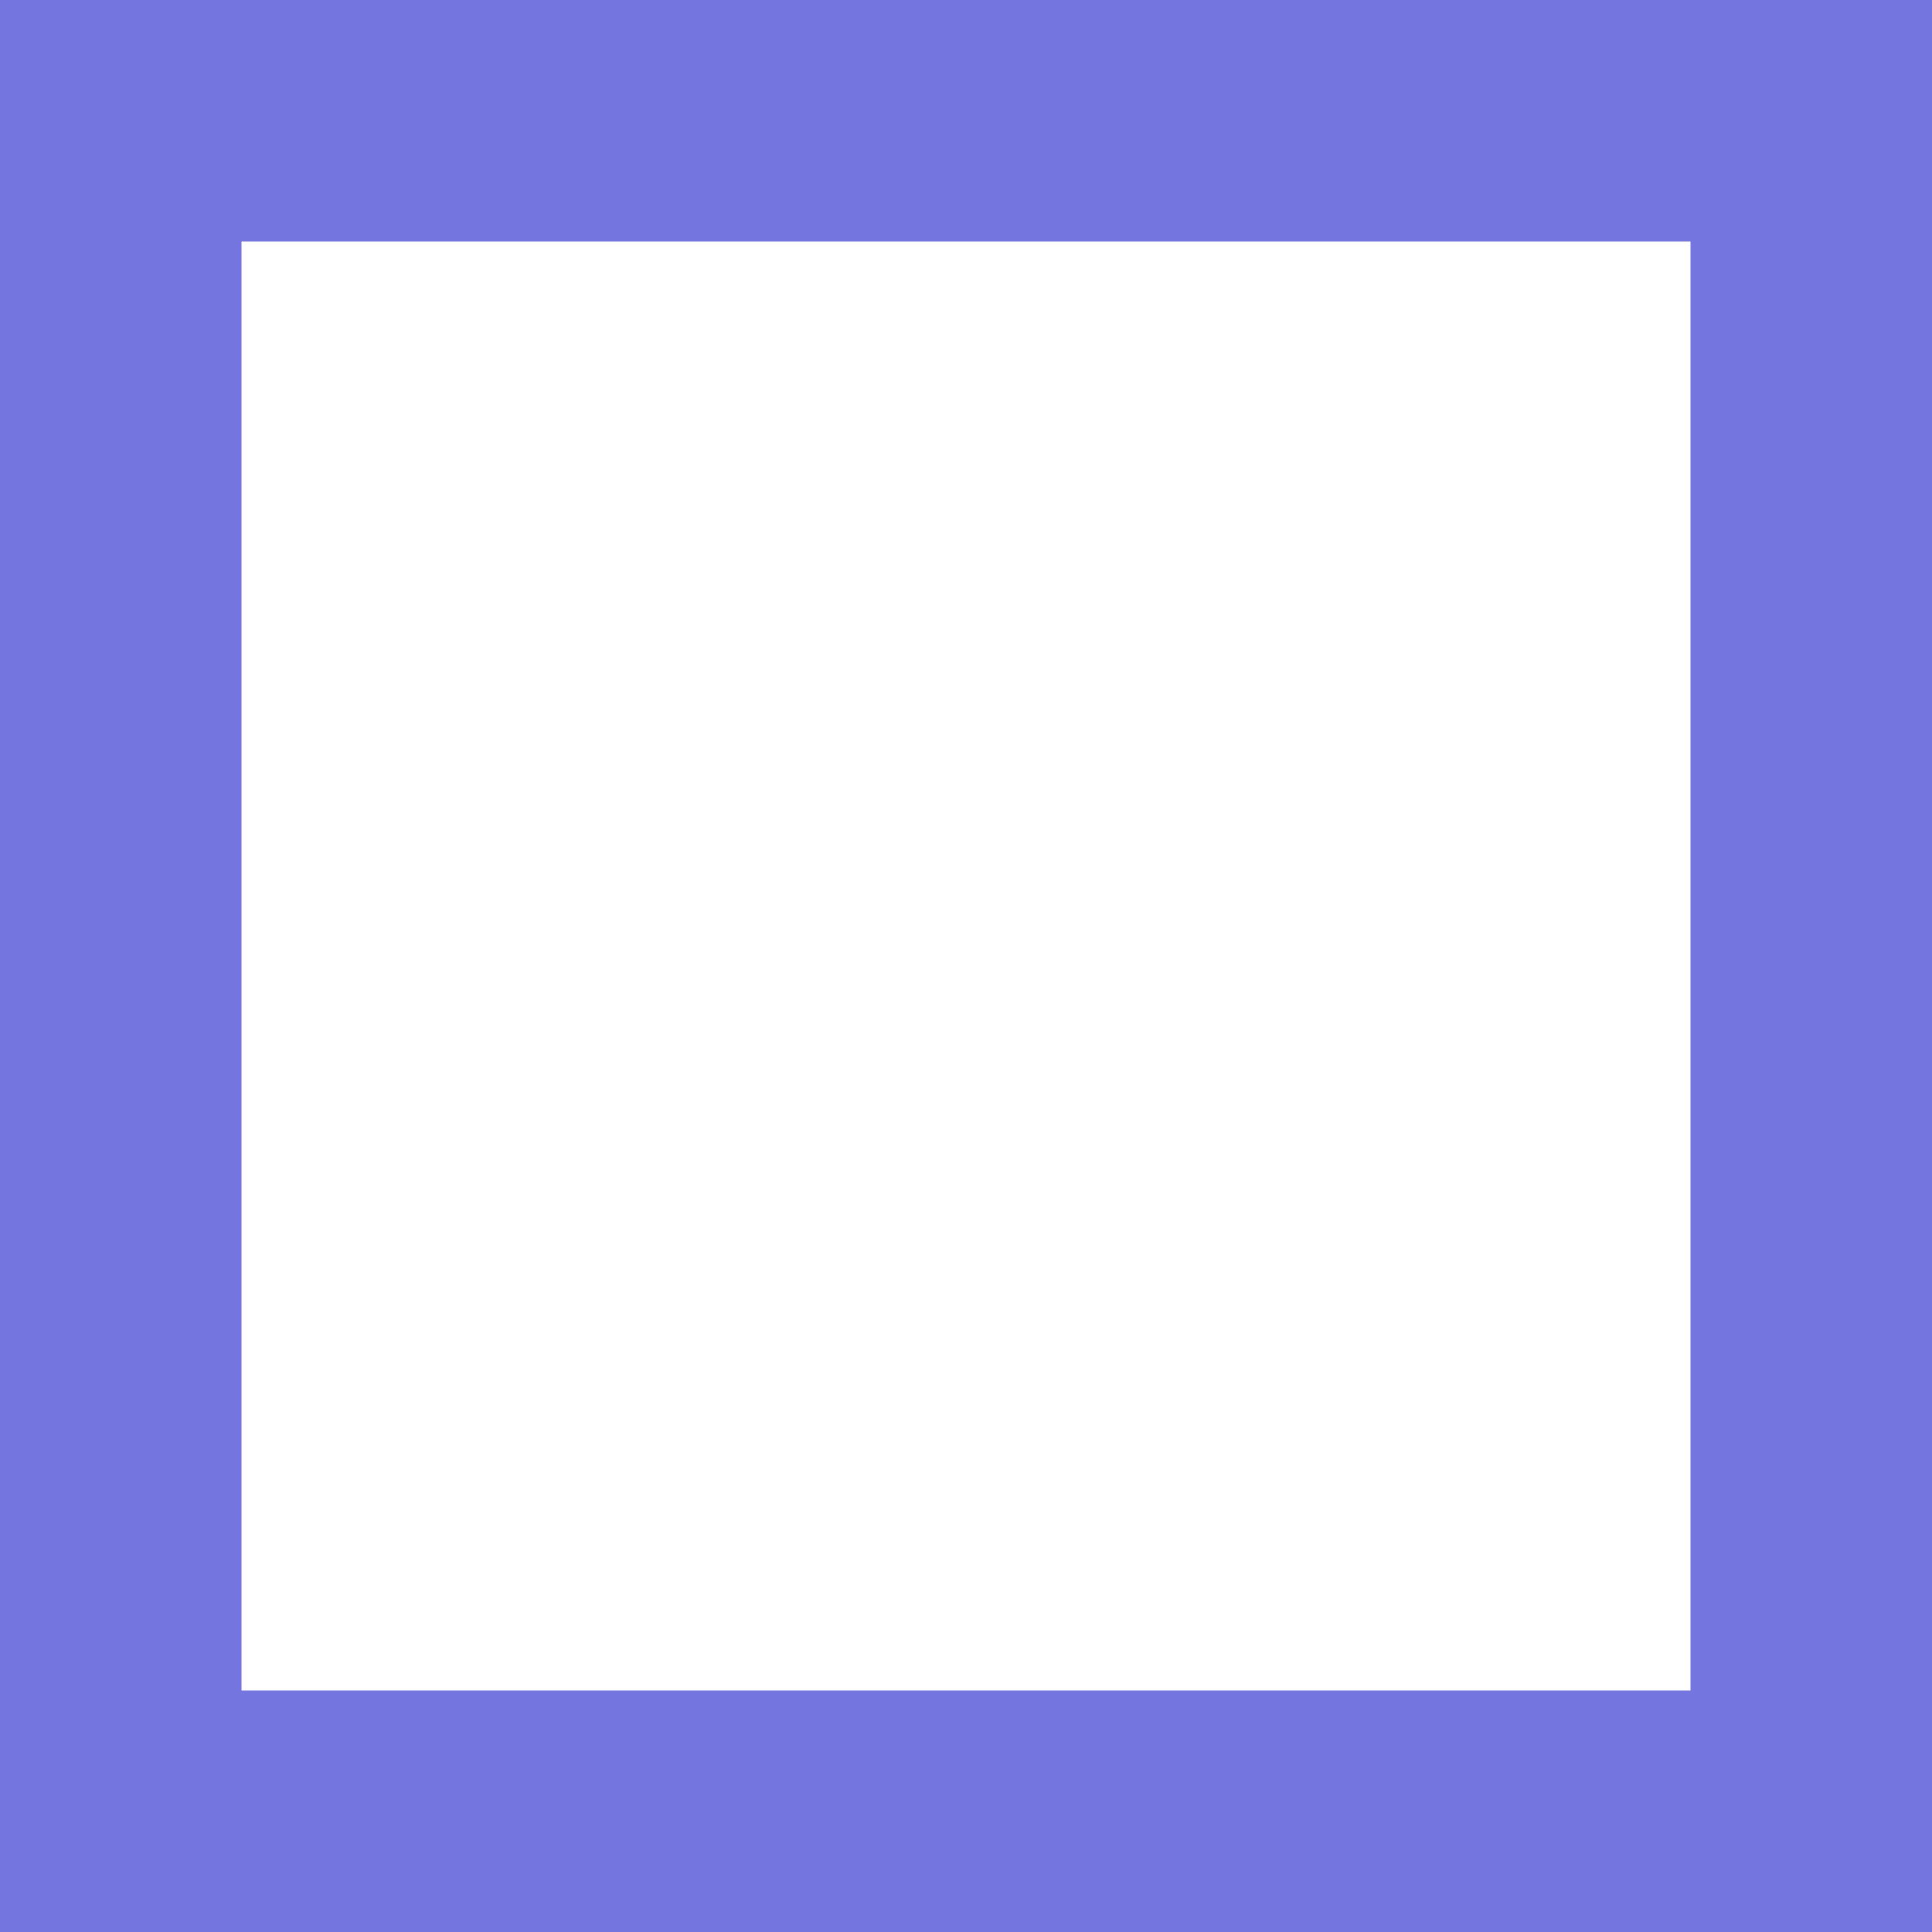
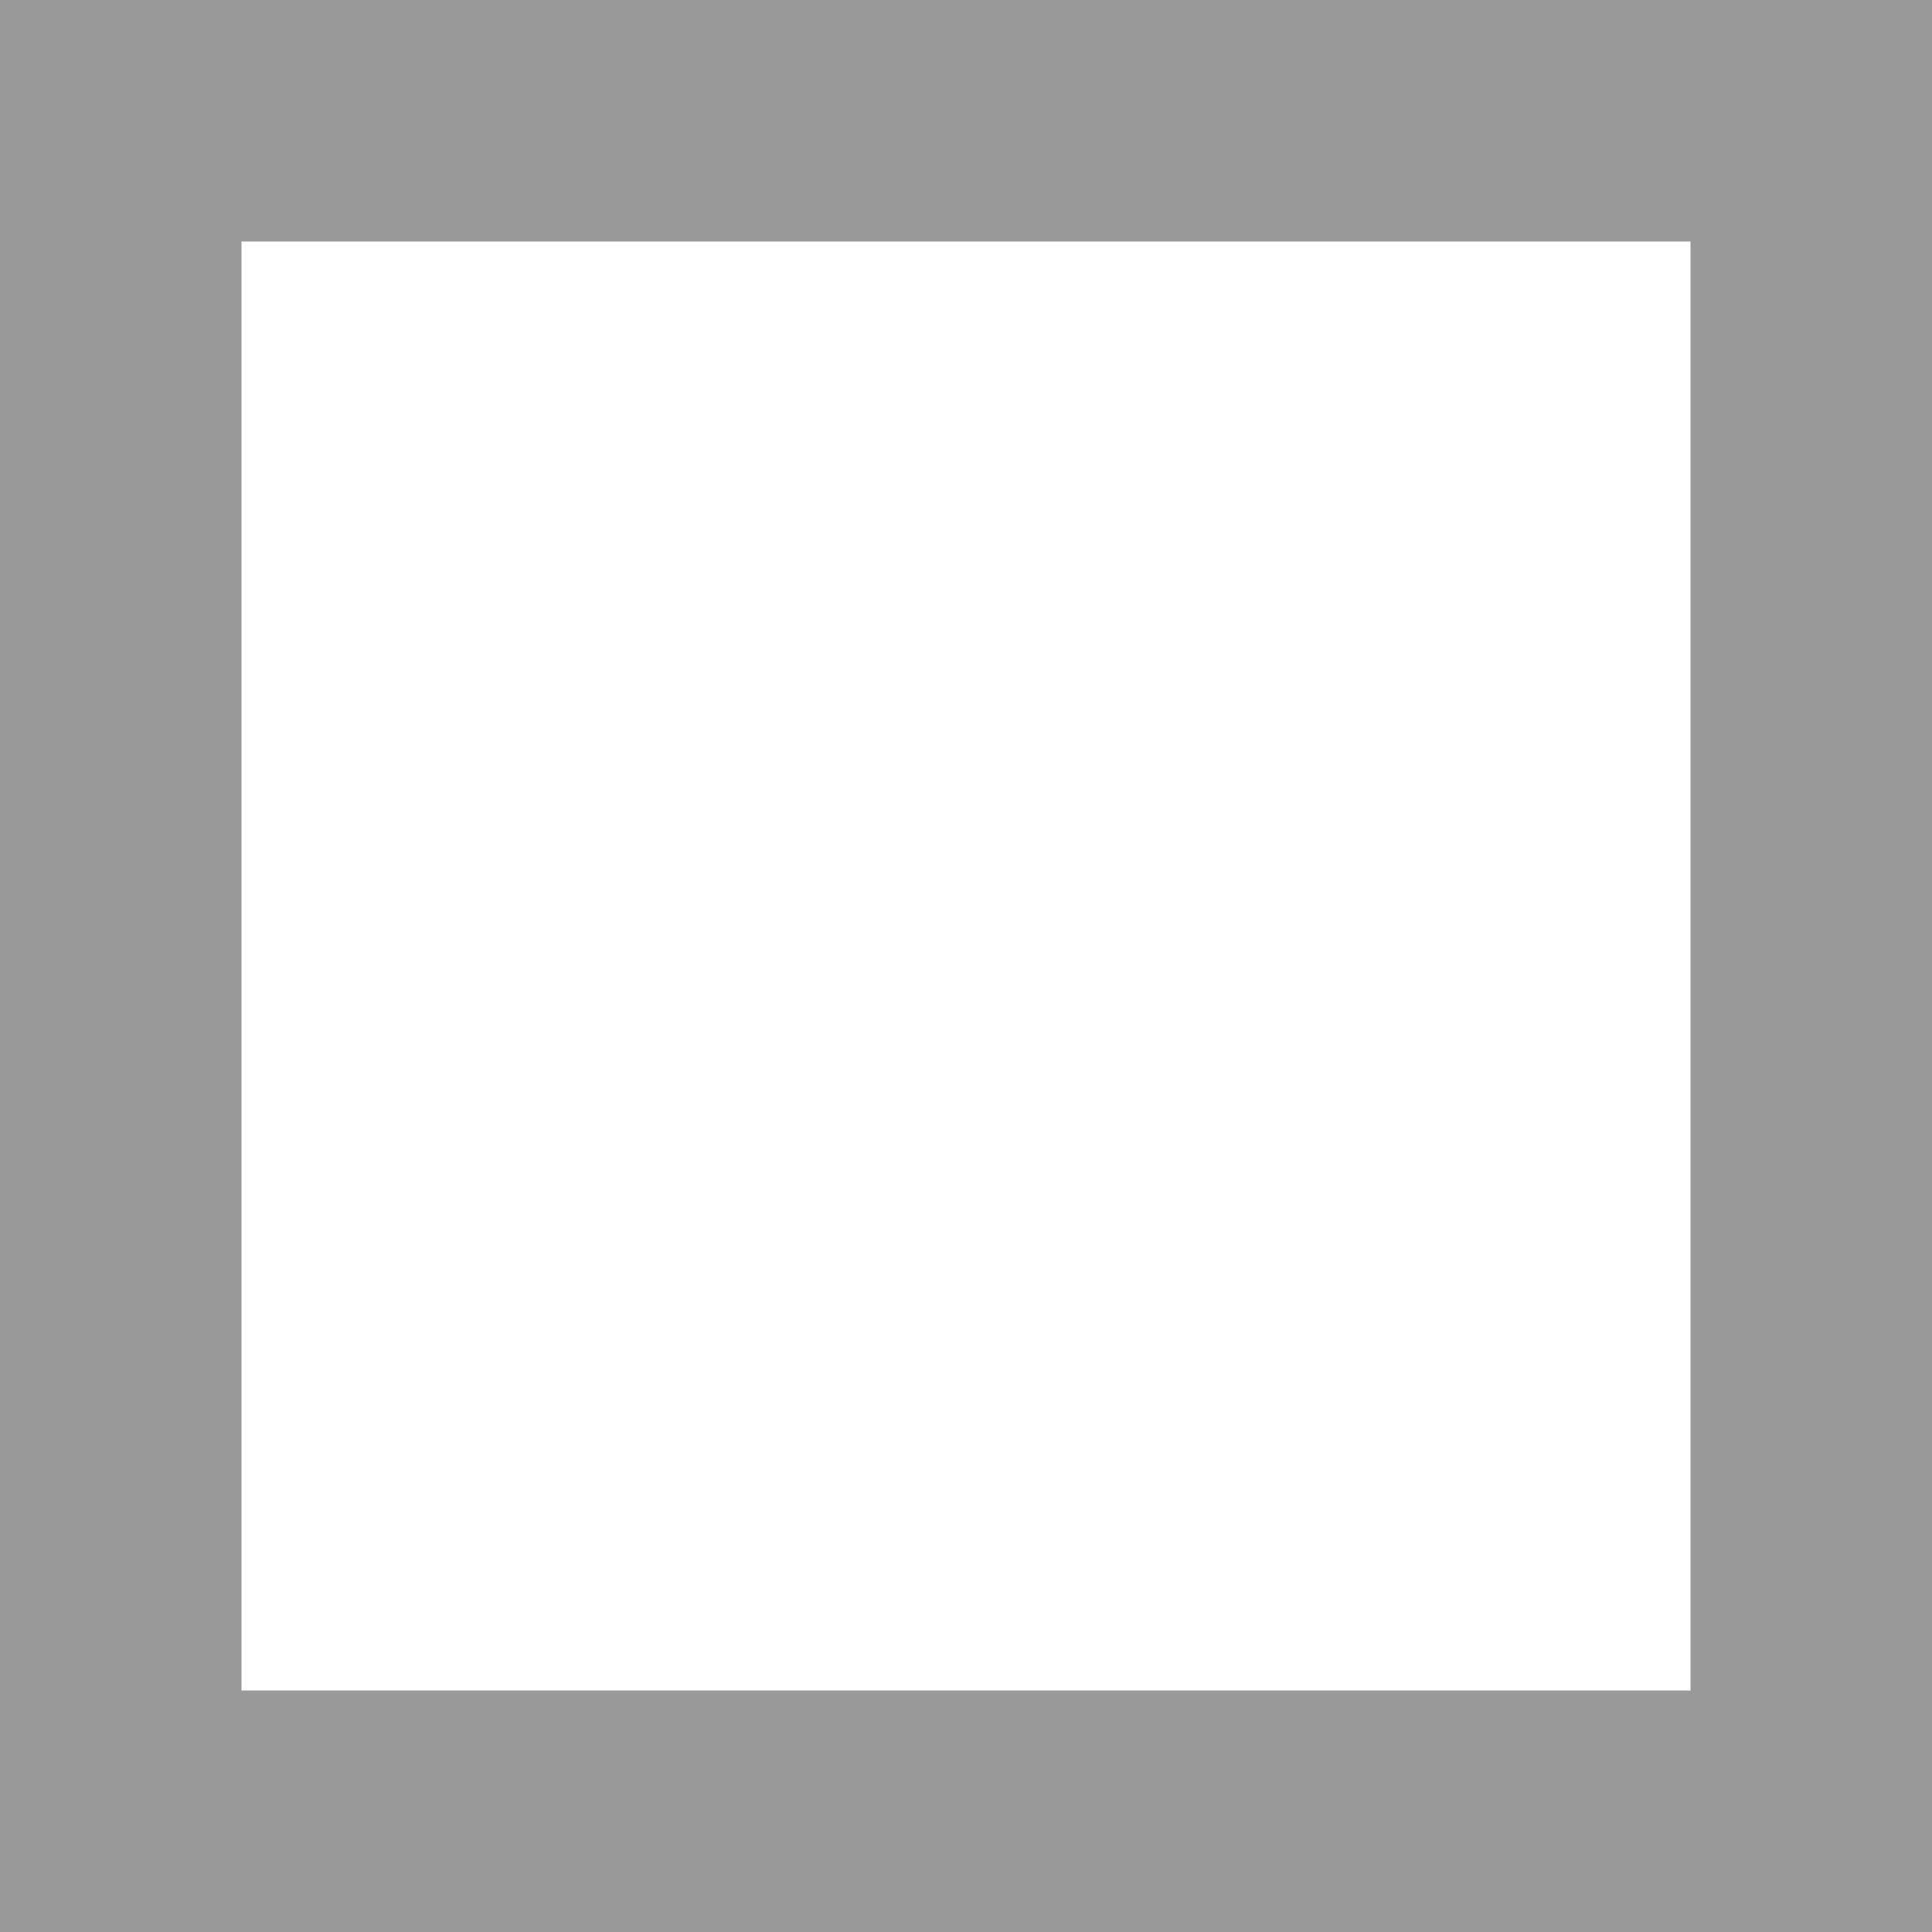
<svg xmlns="http://www.w3.org/2000/svg" version="1.1" x="0px" y="0px" width="16px" height="16px" viewBox="0 0 16 16" style="overflow:visible;enable-background:new 0 0 16 16;" xml:space="preserve" preserveAspectRatio="xMinYMid meet">
  <defs>
</defs>
-   <path style="fill:#7575E0;" d="M0,0v16h16V0H0z M14,14H2V2h12V14z" />
+   <path style="fill:#999999;" d="M0,0v16h16V0H0z M14,14H2V2h12V14z" />
</svg>
